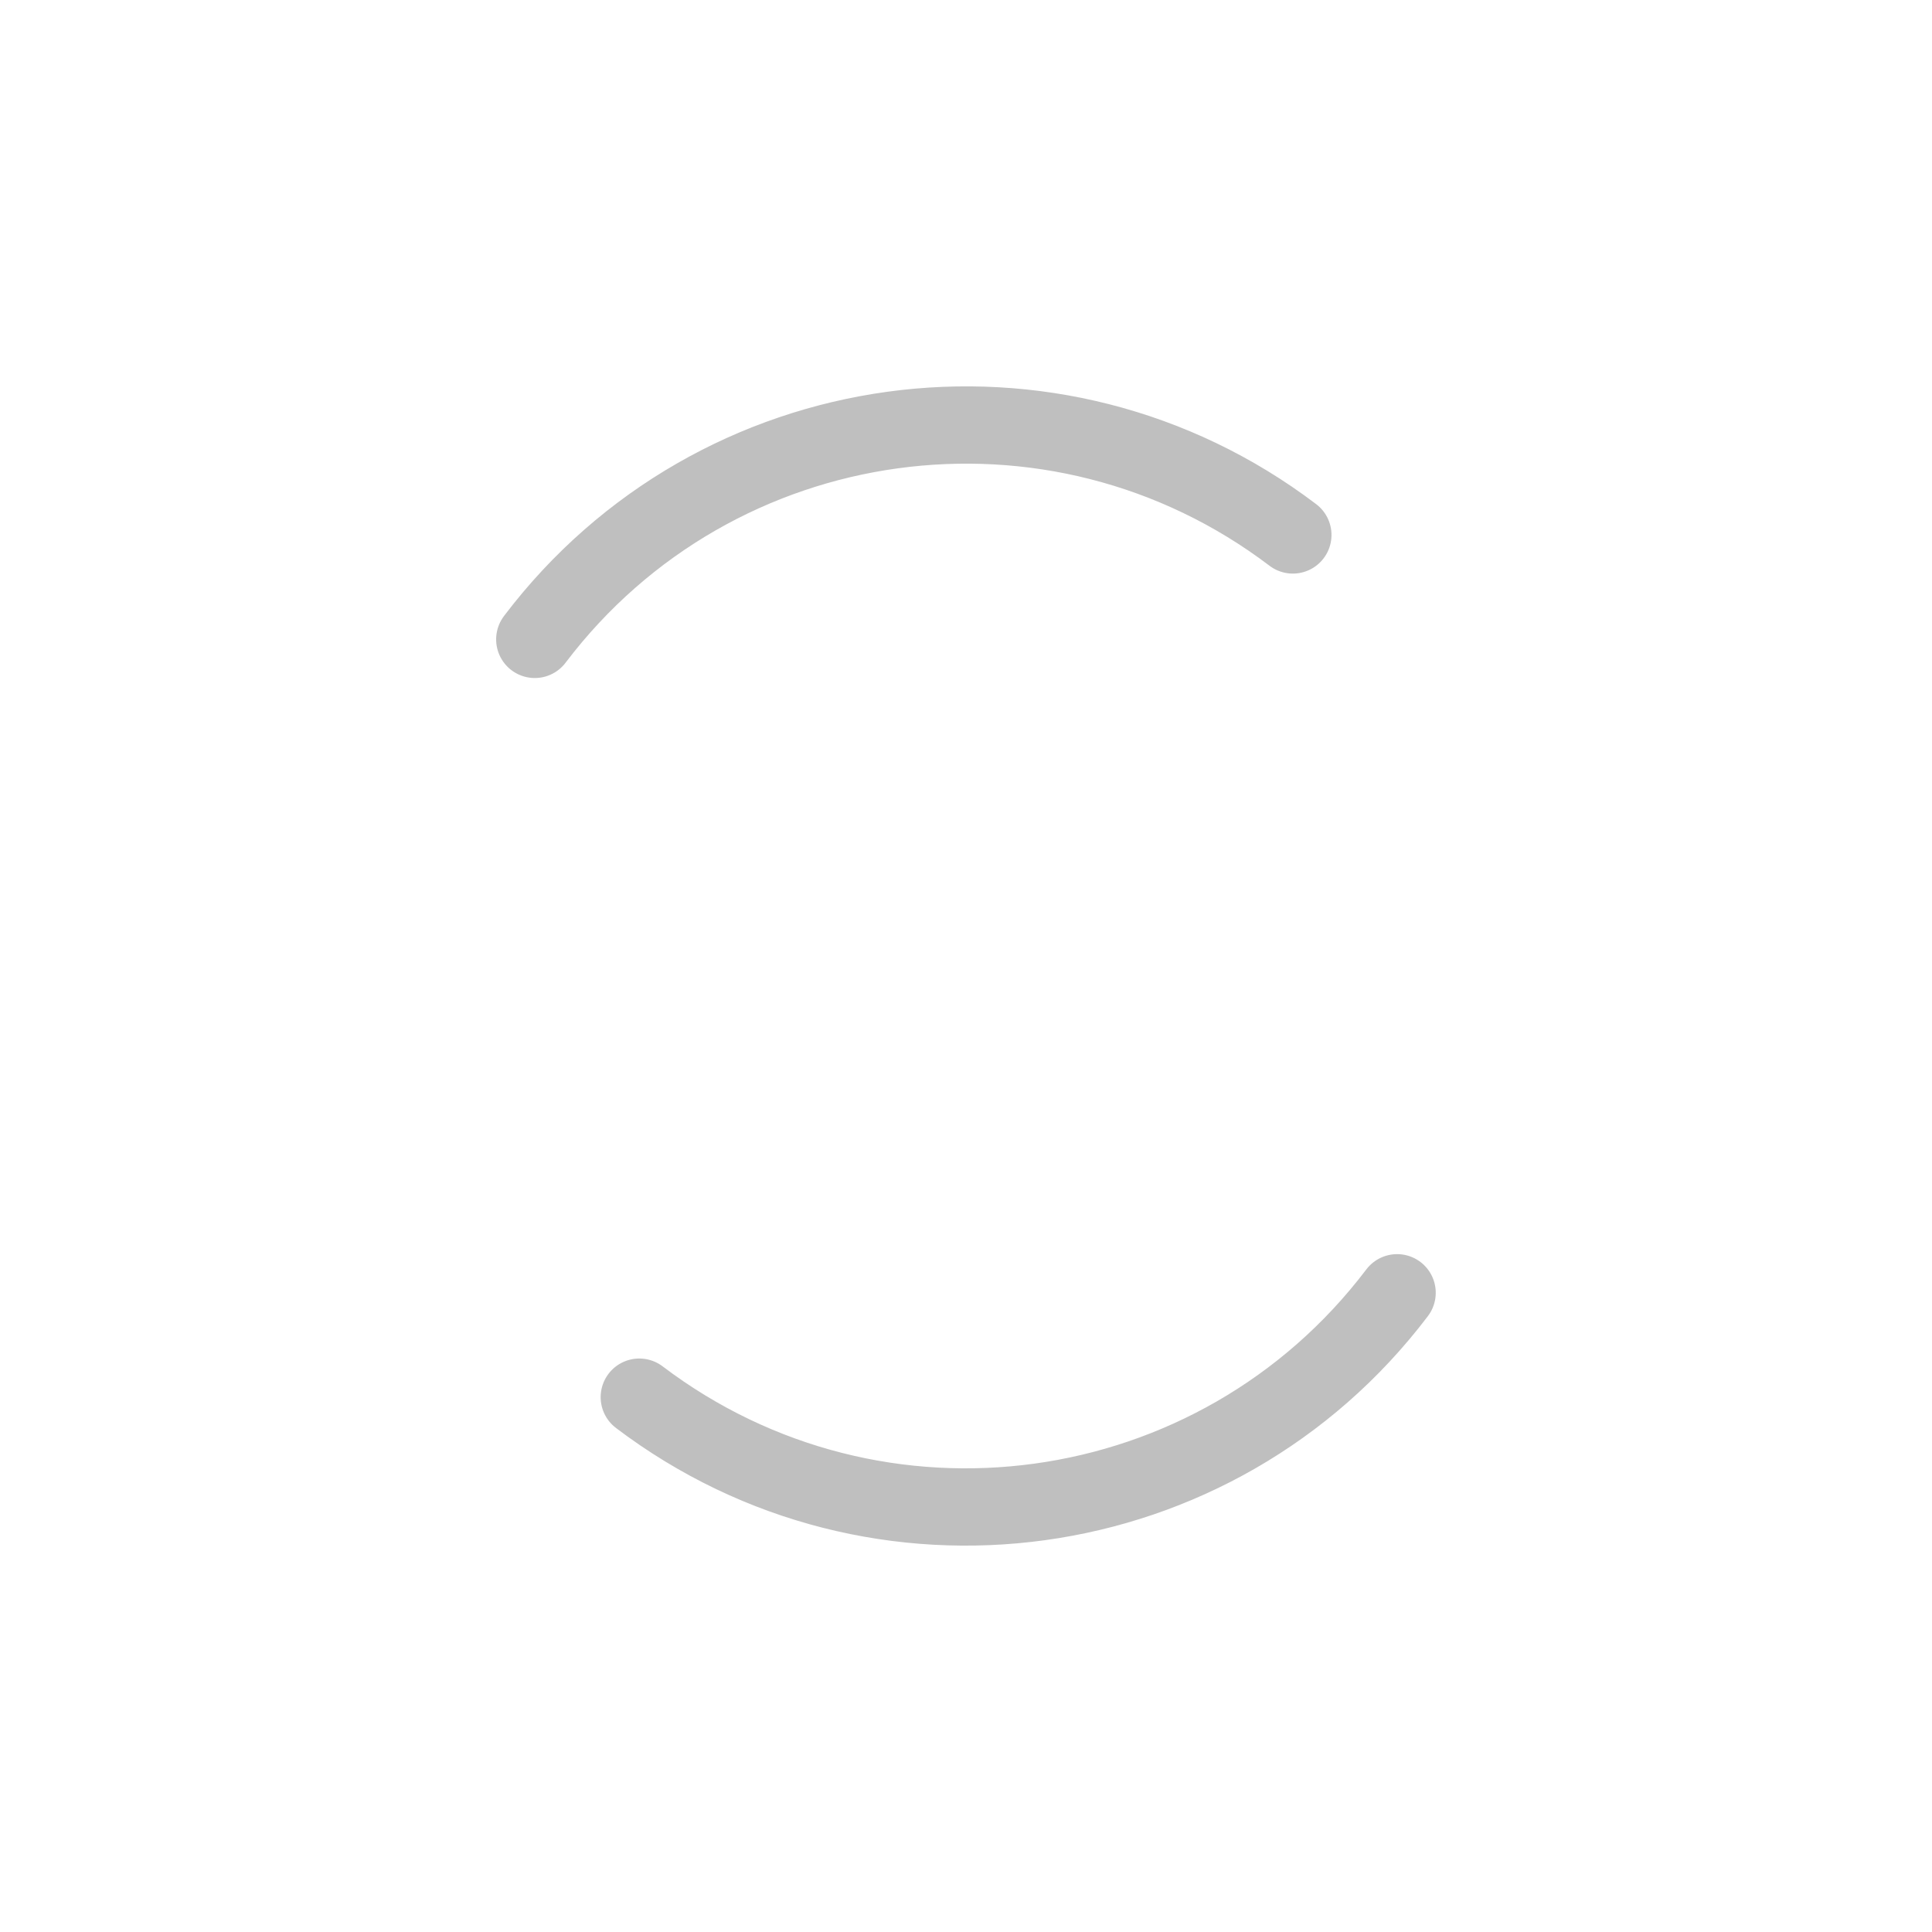
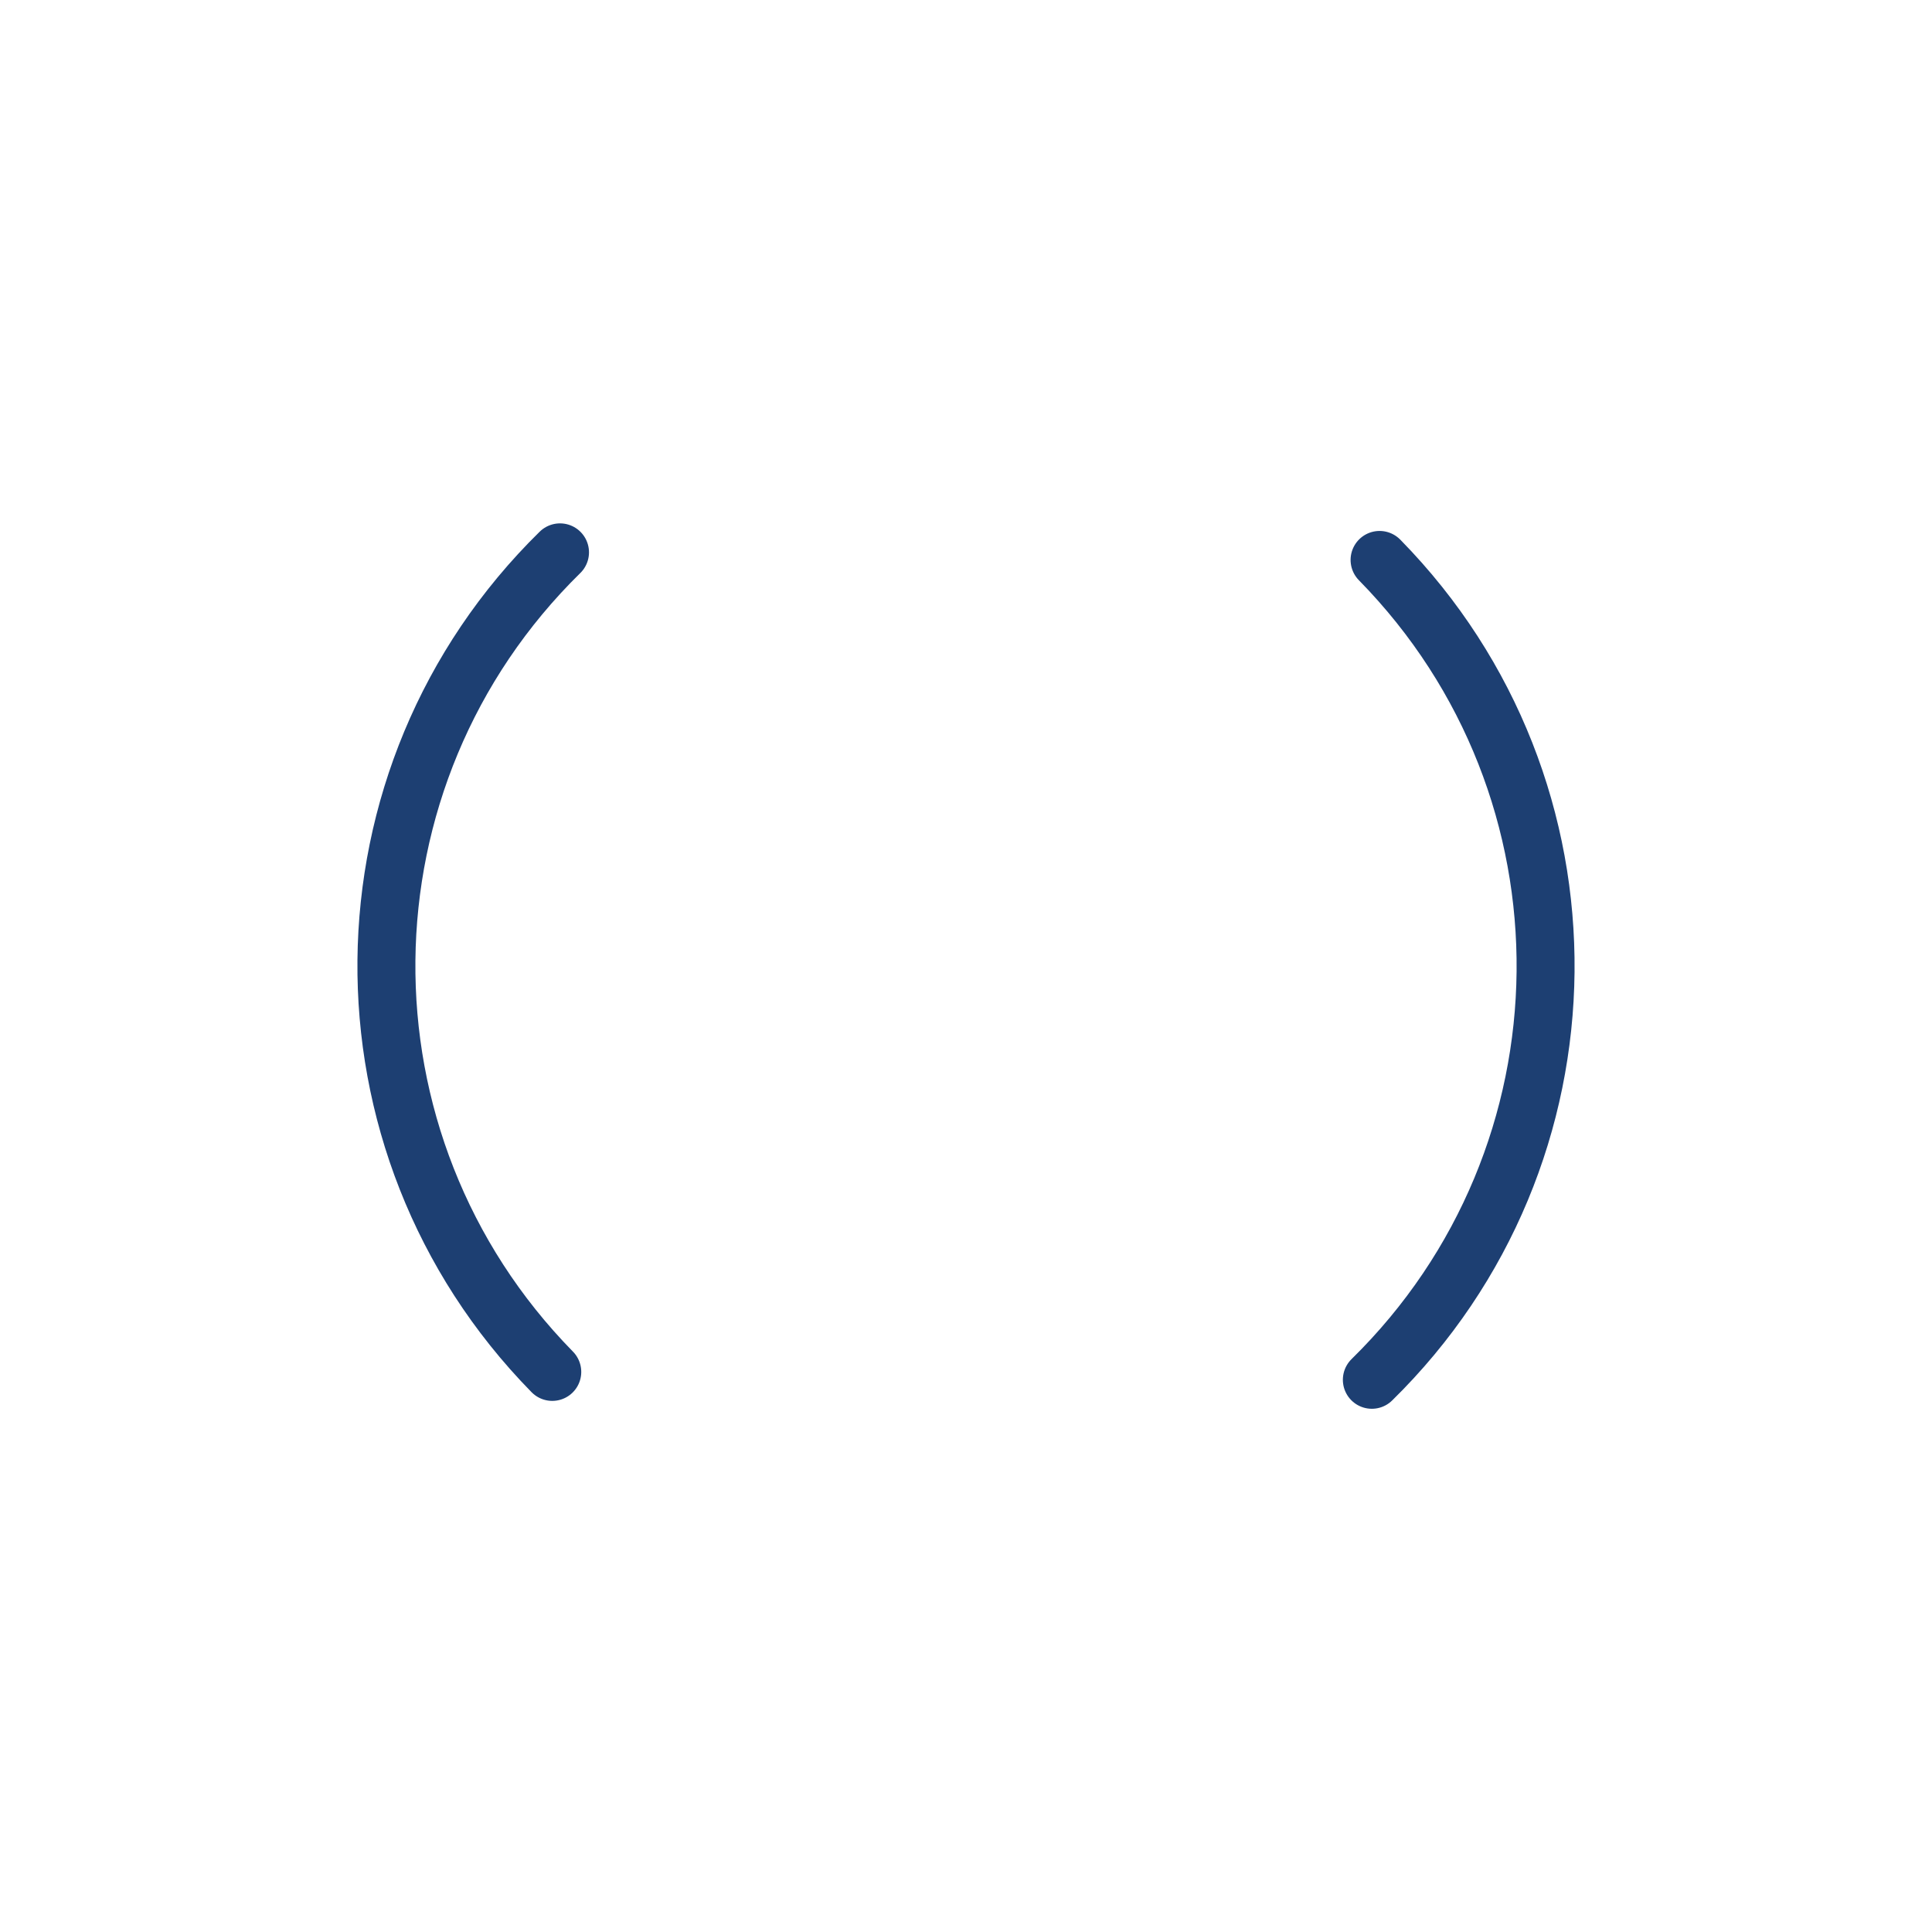
- <svg xmlns="http://www.w3.org/2000/svg" style="margin: auto; background: none; display: block; shape-rendering: auto;" width="211px" height="211px" viewBox="0 0 100 100" preserveAspectRatio="xMidYMid">
-   <circle cx="50" cy="50" r="28" stroke-width="4" stroke="#bfbfbf" stroke-dasharray="43.982 43.982" fill="none" stroke-linecap="round" transform="rotate(217.184 50 50)">
-     <animateTransform attributeName="transform" type="rotate" repeatCount="indefinite" dur="1.099s" keyTimes="0;1" values="0 50 50;360 50 50" />
+ <svg xmlns="http://www.w3.org/2000/svg" style="margin: auto; background: none; display: block; shape-rendering: auto;" width="200px" height="200px" viewBox="0 0 100 100" preserveAspectRatio="xMidYMid">
+   <circle cx="50" cy="50" r="30" stroke-width="3" stroke="#1d3f72" stroke-dasharray="47.124 47.124" fill="none" stroke-linecap="round" transform="rotate(315.565 50 50)">
+     <animateTransform attributeName="transform" type="rotate" repeatCount="indefinite" dur="1.724s" keyTimes="0;1" values="0 50 50;360 50 50" />
  </circle>
</svg>
